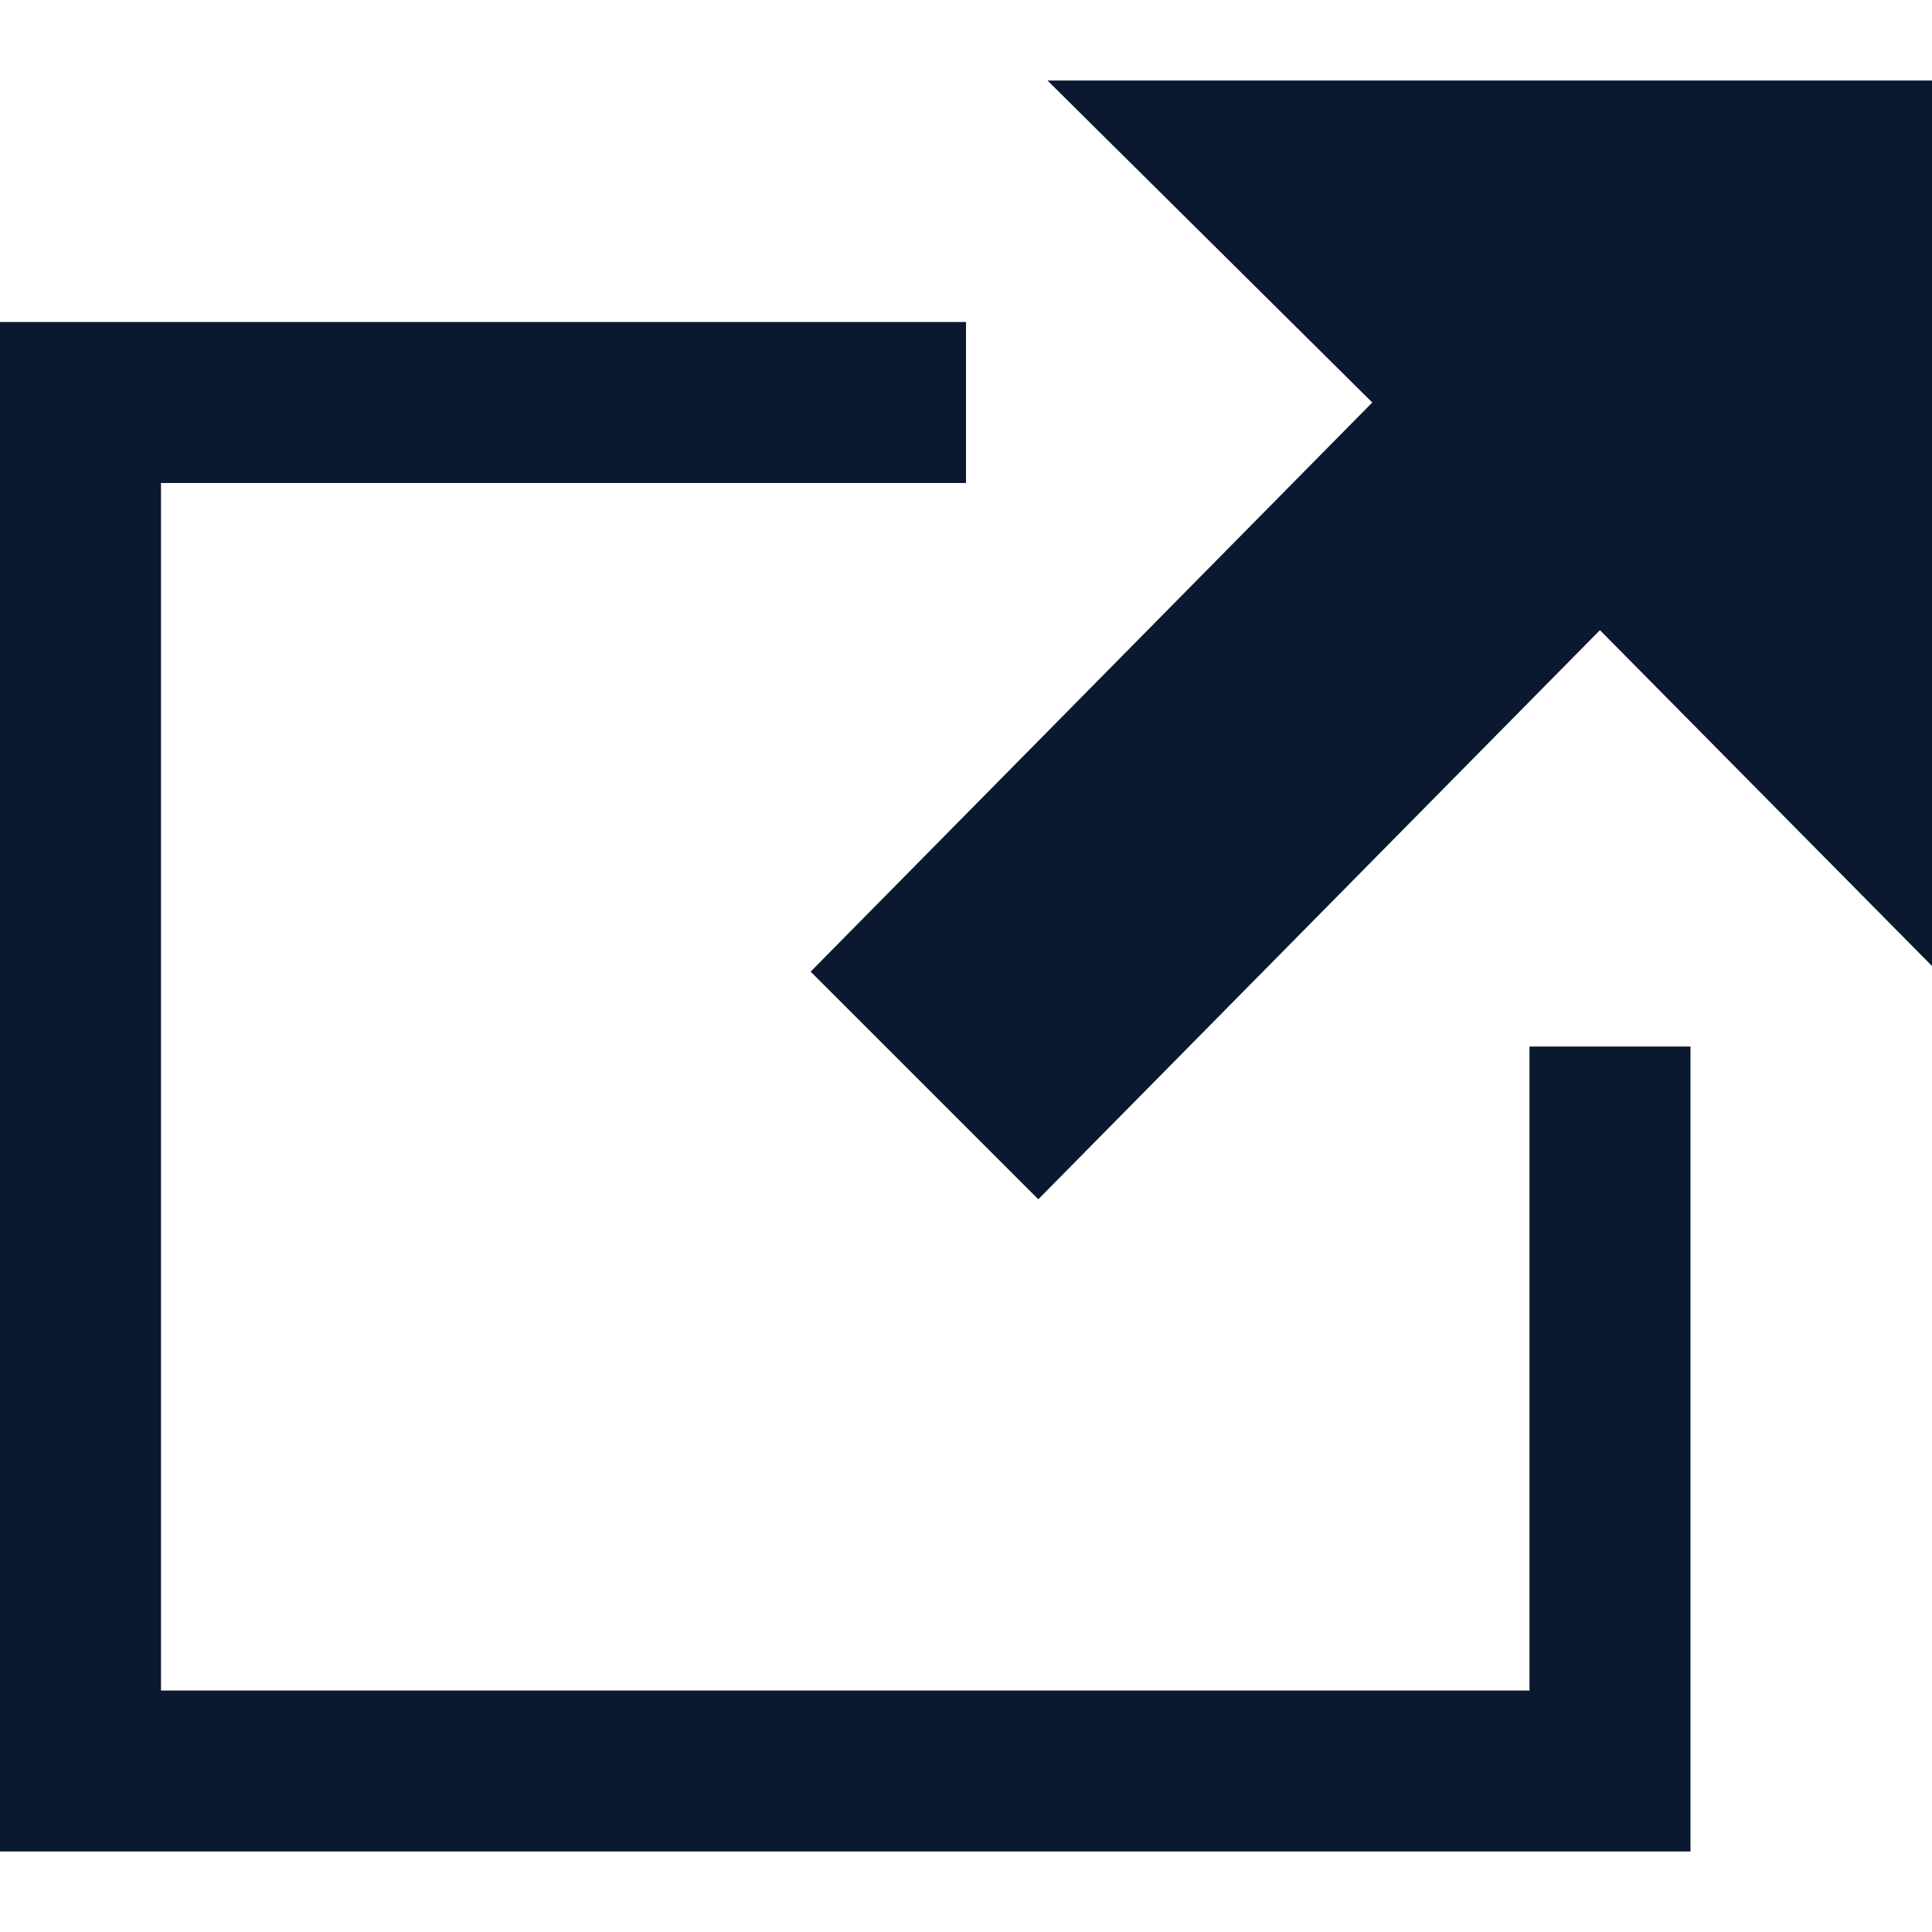
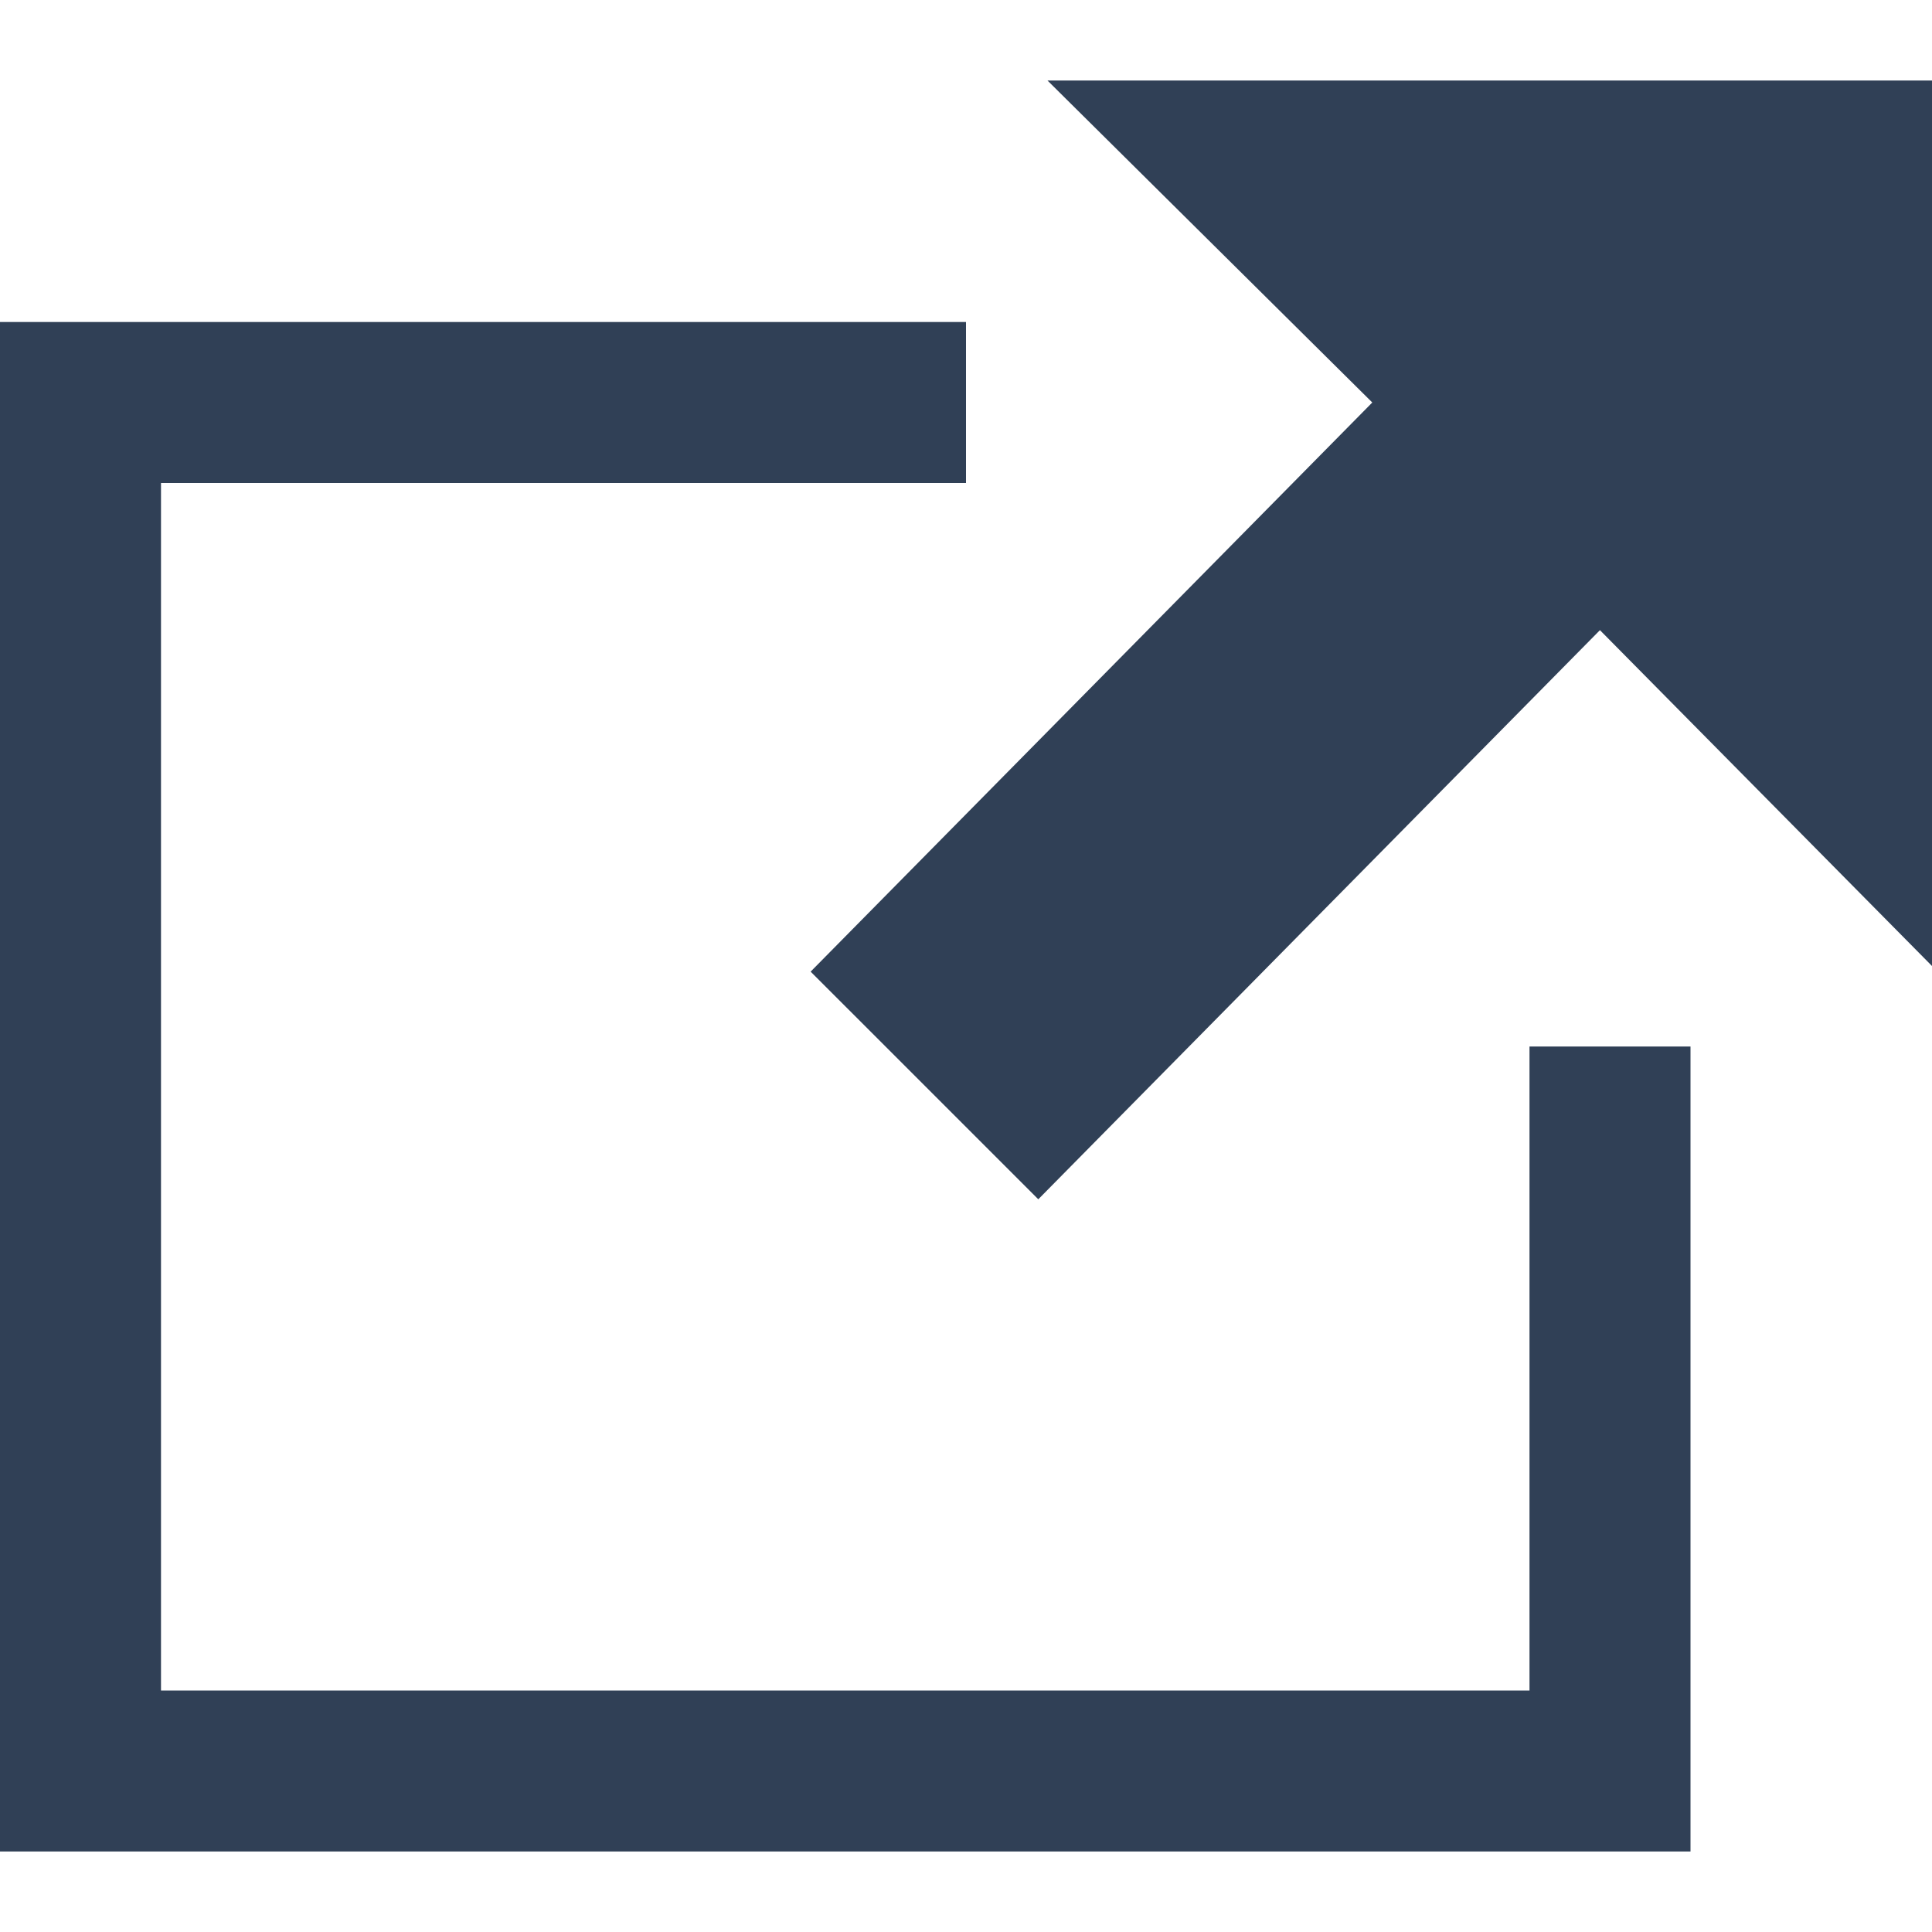
<svg xmlns="http://www.w3.org/2000/svg" width="24" height="24" viewBox="0 0 24 24" fill="none">
-   <path d="M21 13V23H0V4H12V6H2V21H19V13H21ZM24 1H13.012L17.047 5L10.07 12.07L12.898 14.898L19.875 7.828L24 12V1Z" fill="#0A192F" />
+   <path d="M21 13V23H0V4H12V6H2V21H19V13H21ZM24 1H13.012L17.047 5L10.07 12.07L12.898 14.898L19.875 7.828L24 12V1Z" fill="#304056" />
</svg>
